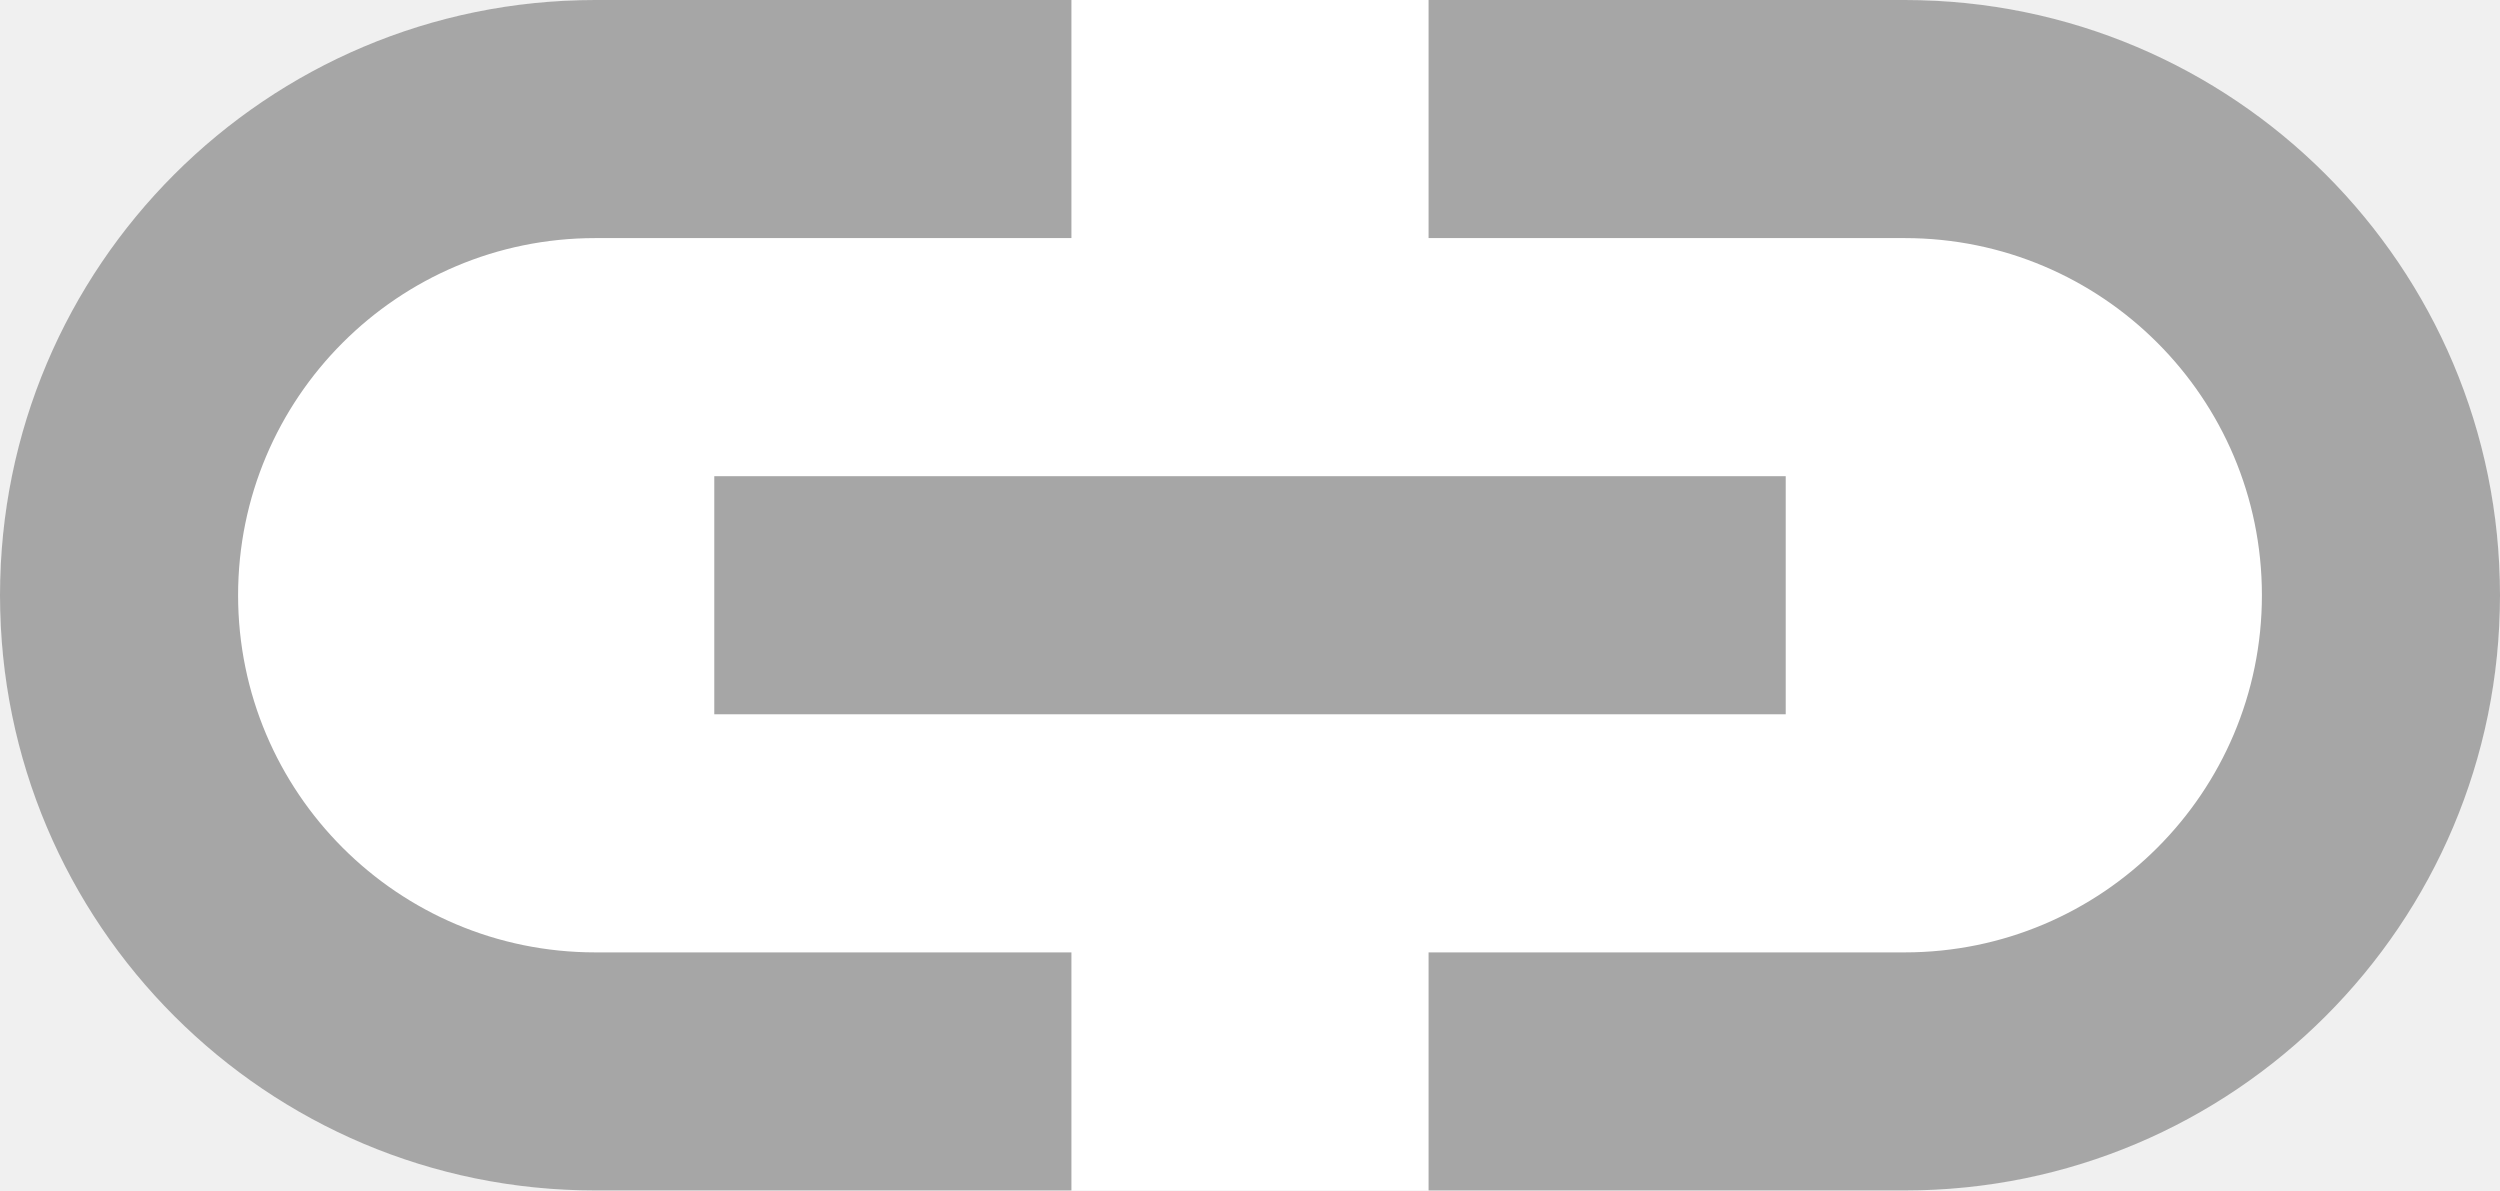
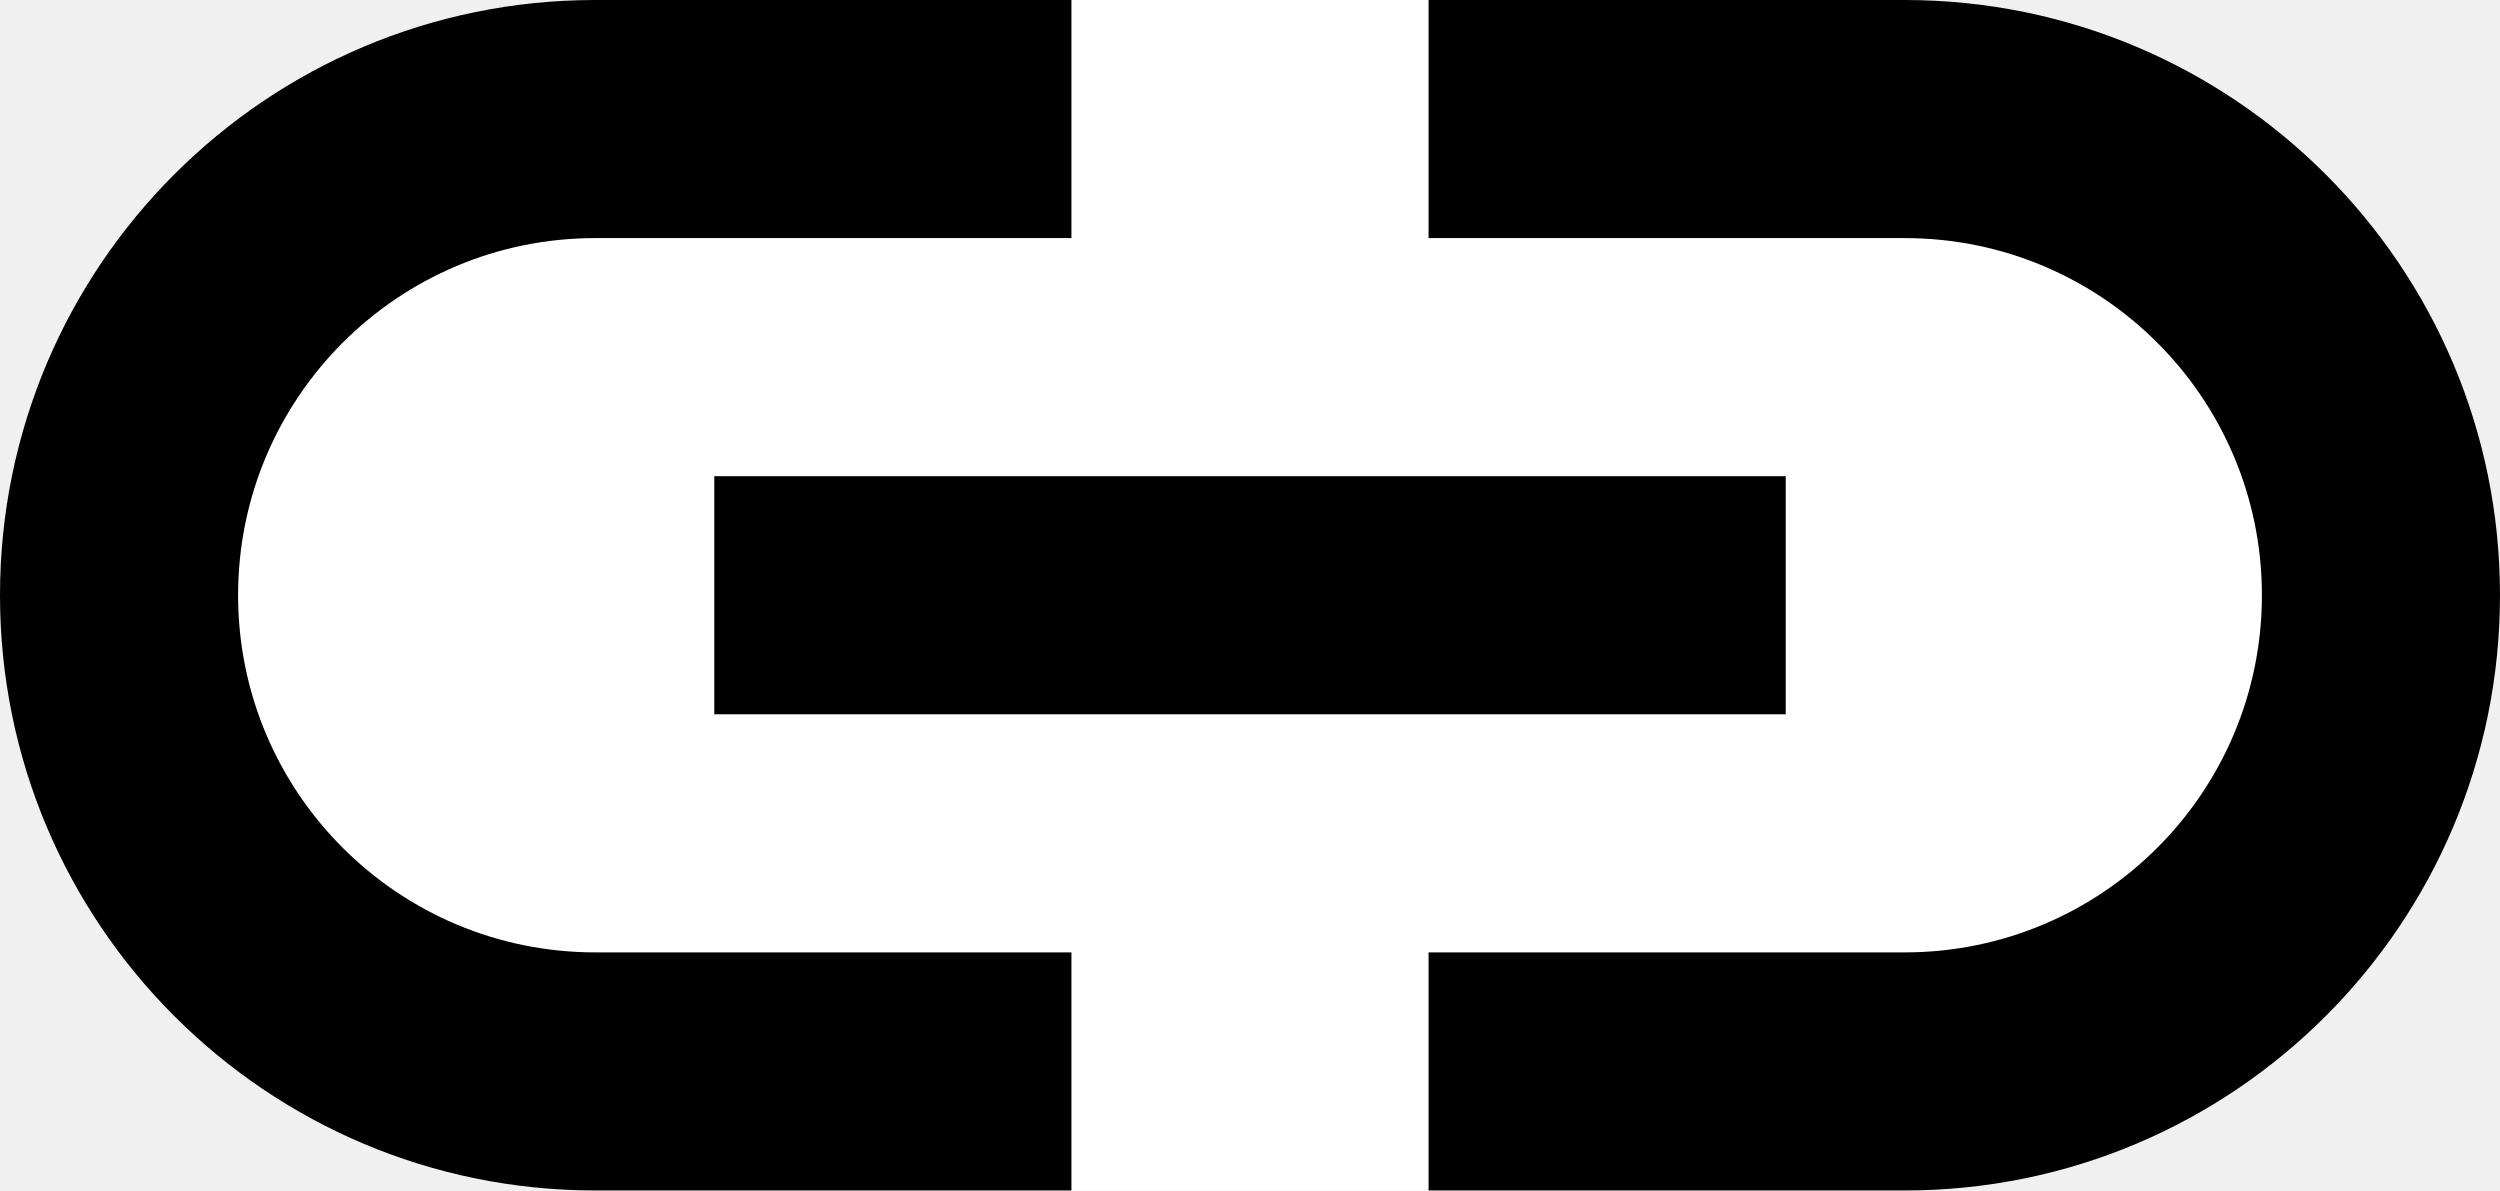
<svg xmlns="http://www.w3.org/2000/svg" id="a7b95df4-e22e-4f7b-a0d5-4e62d8cc939f" data-name="all icons" width="21" height="10" viewBox="0 0 21 10">
  <g>
    <path d="M21,5a5.015,5.015,0,0,1-5,5H5A5.015,5.015,0,0,1,0,5H0A5.015,5.015,0,0,1,5,0H16a5.015,5.015,0,0,1,5,5Z" style="fill: #fff" />
    <g>
-       <path d="M16,0H12V2h4a3,3,0,0,1,0,6H12v2h4A5,5,0,0,0,16,0Z" style="fill: #a6a6a6" />
-       <path d="M2,5A3,3,0,0,1,5,2H9V0H5A5,5,0,0,0,5,10H9V8H5A3,3,0,0,1,2,5Z" style="fill: #a6a6a6" />
-       <rect x="6" y="4" width="9" height="2" style="fill: #a6a6a6" />
+       <path d="M16,0H12V2h4a3,3,0,0,1,0,6H12v2h4A5,5,0,0,0,16,0Z" fill="currentColor" />
+       <path d="M2,5A3,3,0,0,1,5,2H9V0H5A5,5,0,0,0,5,10H9V8H5A3,3,0,0,1,2,5Z" fill="currentColor" />
+       <rect x="6" y="4" width="9" height="2" fill="currentColor" />
    </g>
  </g>
</svg>
